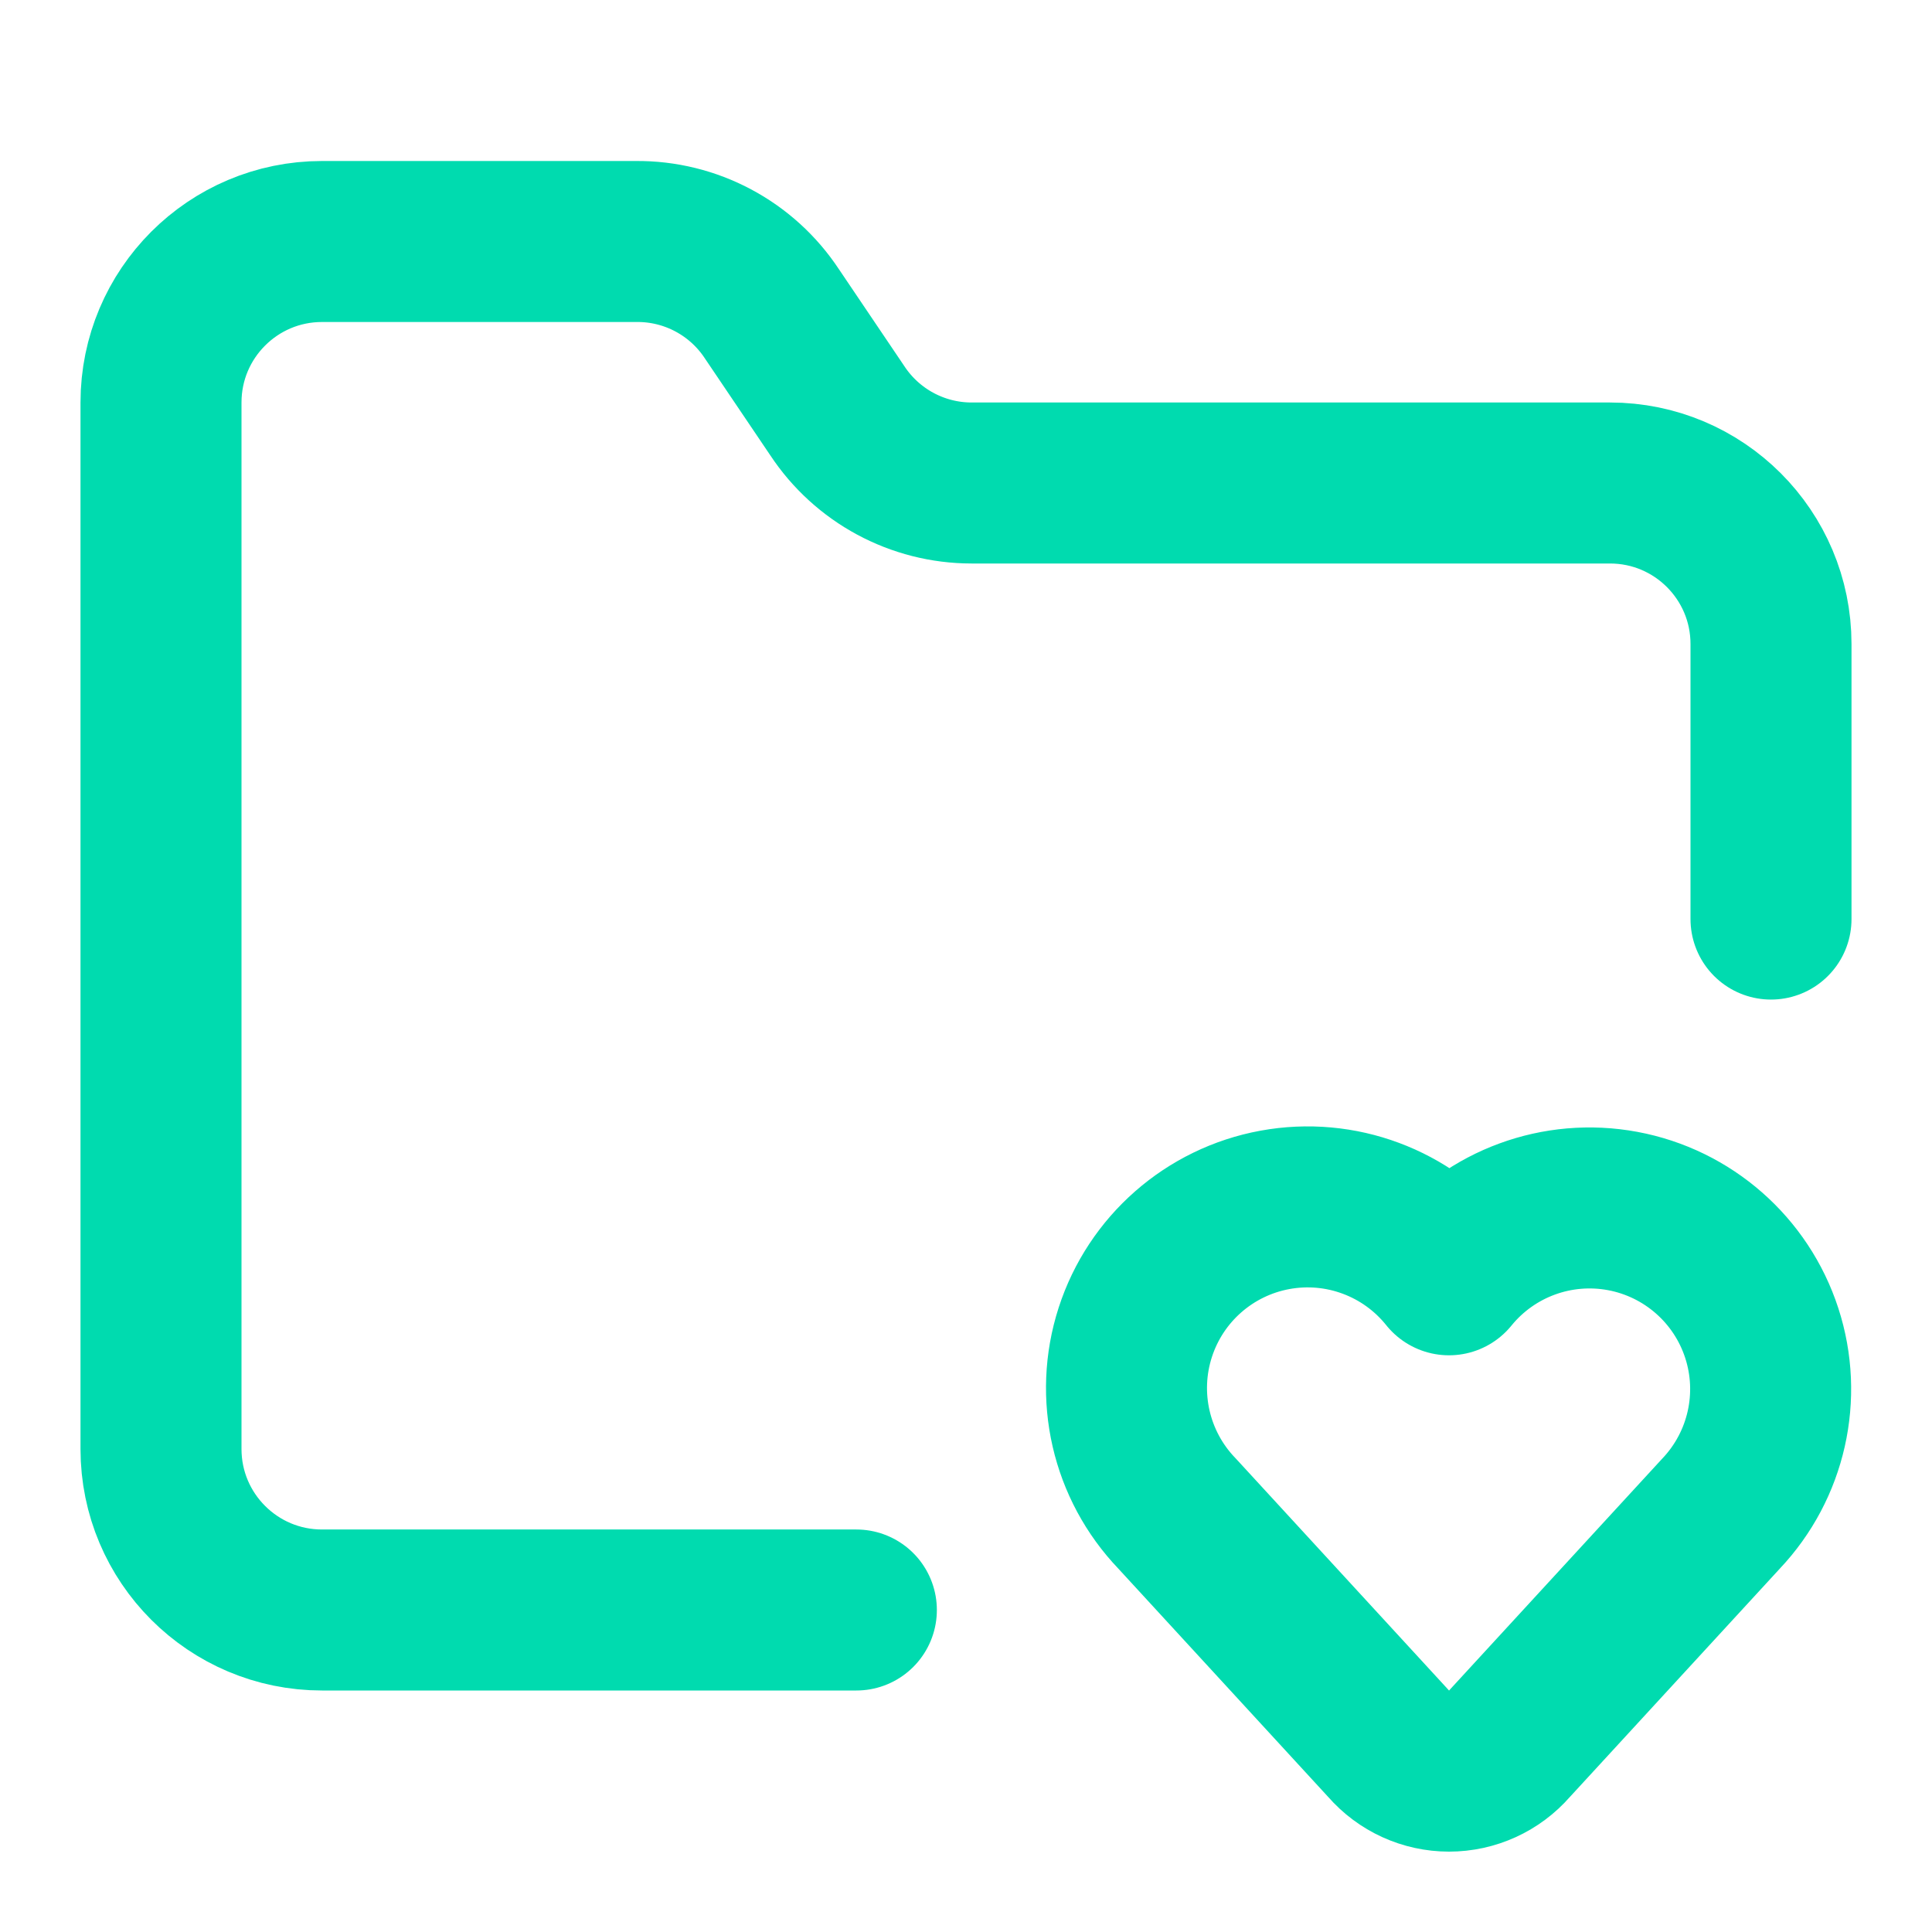
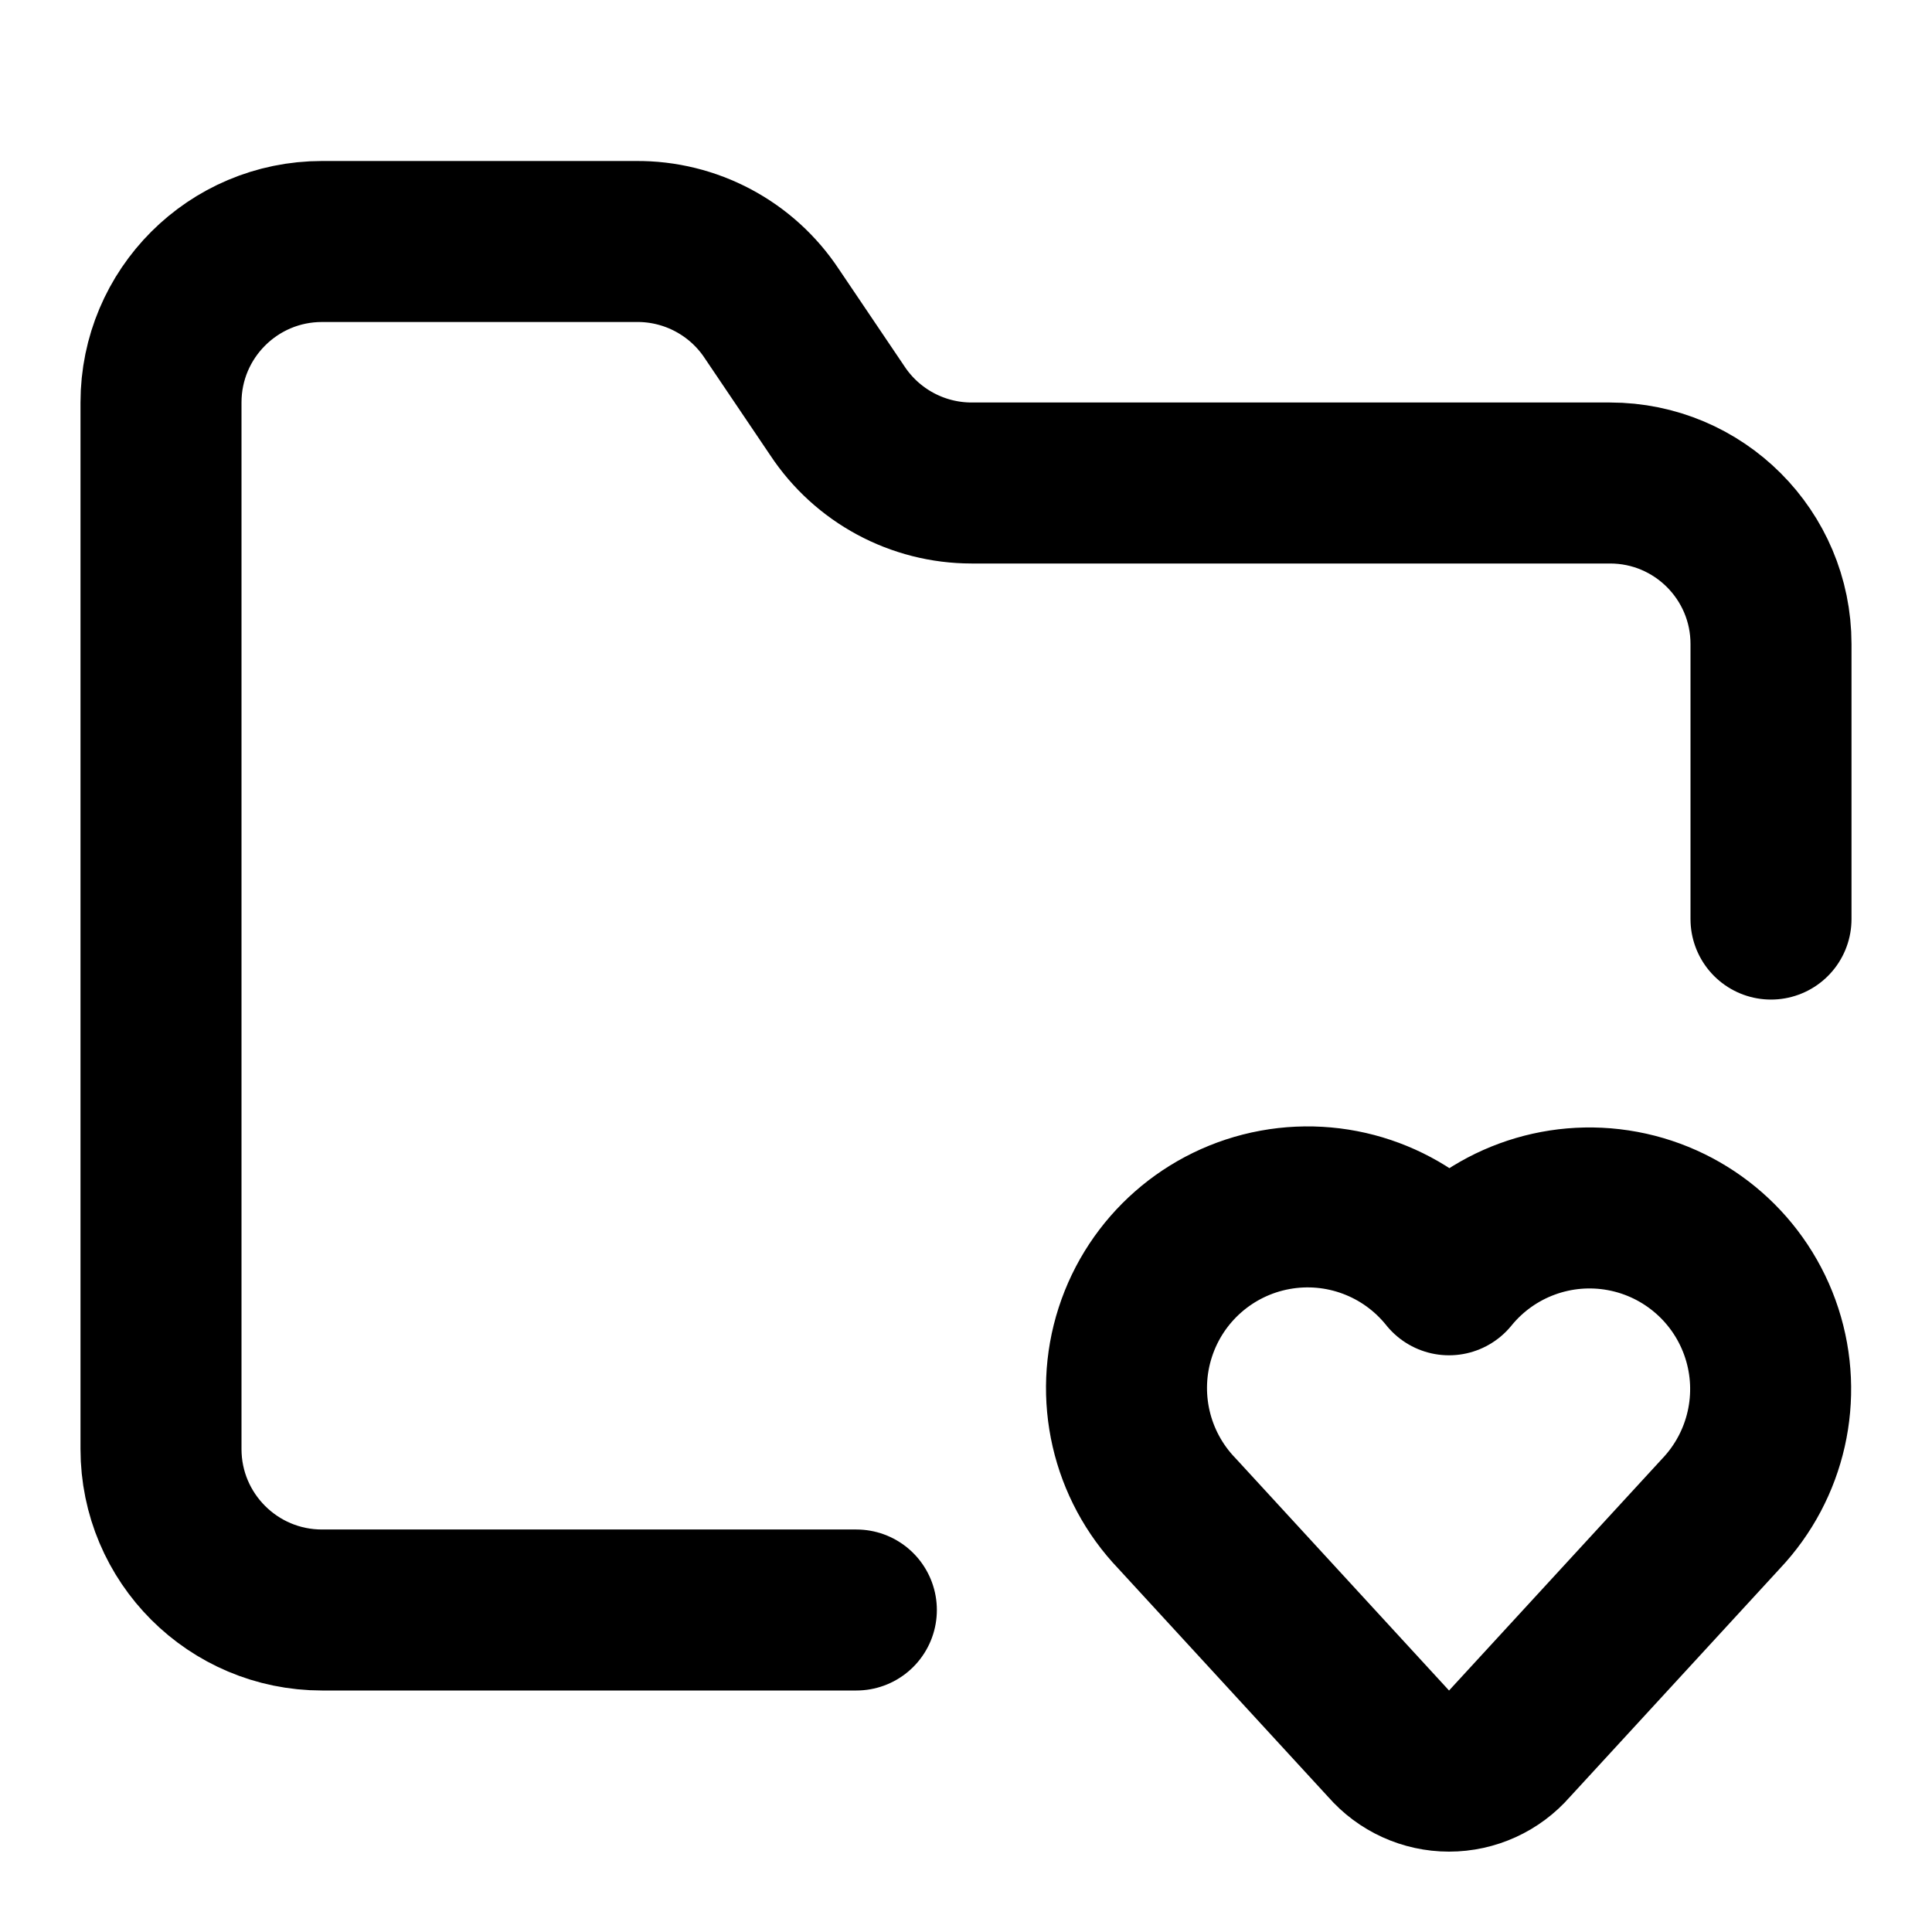
- <svg xmlns="http://www.w3.org/2000/svg" width="40" height="40" viewBox="0 0 24 24" fill="none" stroke="#00dbaf" stroke-width="2" stroke-linecap="round" stroke-linejoin="round" class="lucide lucide-folder-heart-icon lucide-folder-heart">
+ <svg xmlns="http://www.w3.org/2000/svg" width="40" height="40" viewBox="0 0 24 24" fill="none" stroke="currentColor" stroke-width="2" stroke-linecap="round" stroke-linejoin="round" class="lucide lucide-folder-heart-icon lucide-folder-heart">
  <path d="M10.638 20H4a2 2 0 0 1-2-2V5a2 2 0 0 1 2-2h3.9a2 2 0 0 1 1.69.9l.81 1.2a2 2 0 0 0 1.67.9H20a2 2 0 0 1 2 2v3.417" />
  <path d="M14.62 18.8A2.25 2.25 0 1 1 18 15.836a2.25 2.25 0 1 1 3.38 2.966l-2.626 2.856a.998.998 0 0 1-1.507 0z" />
</svg>
